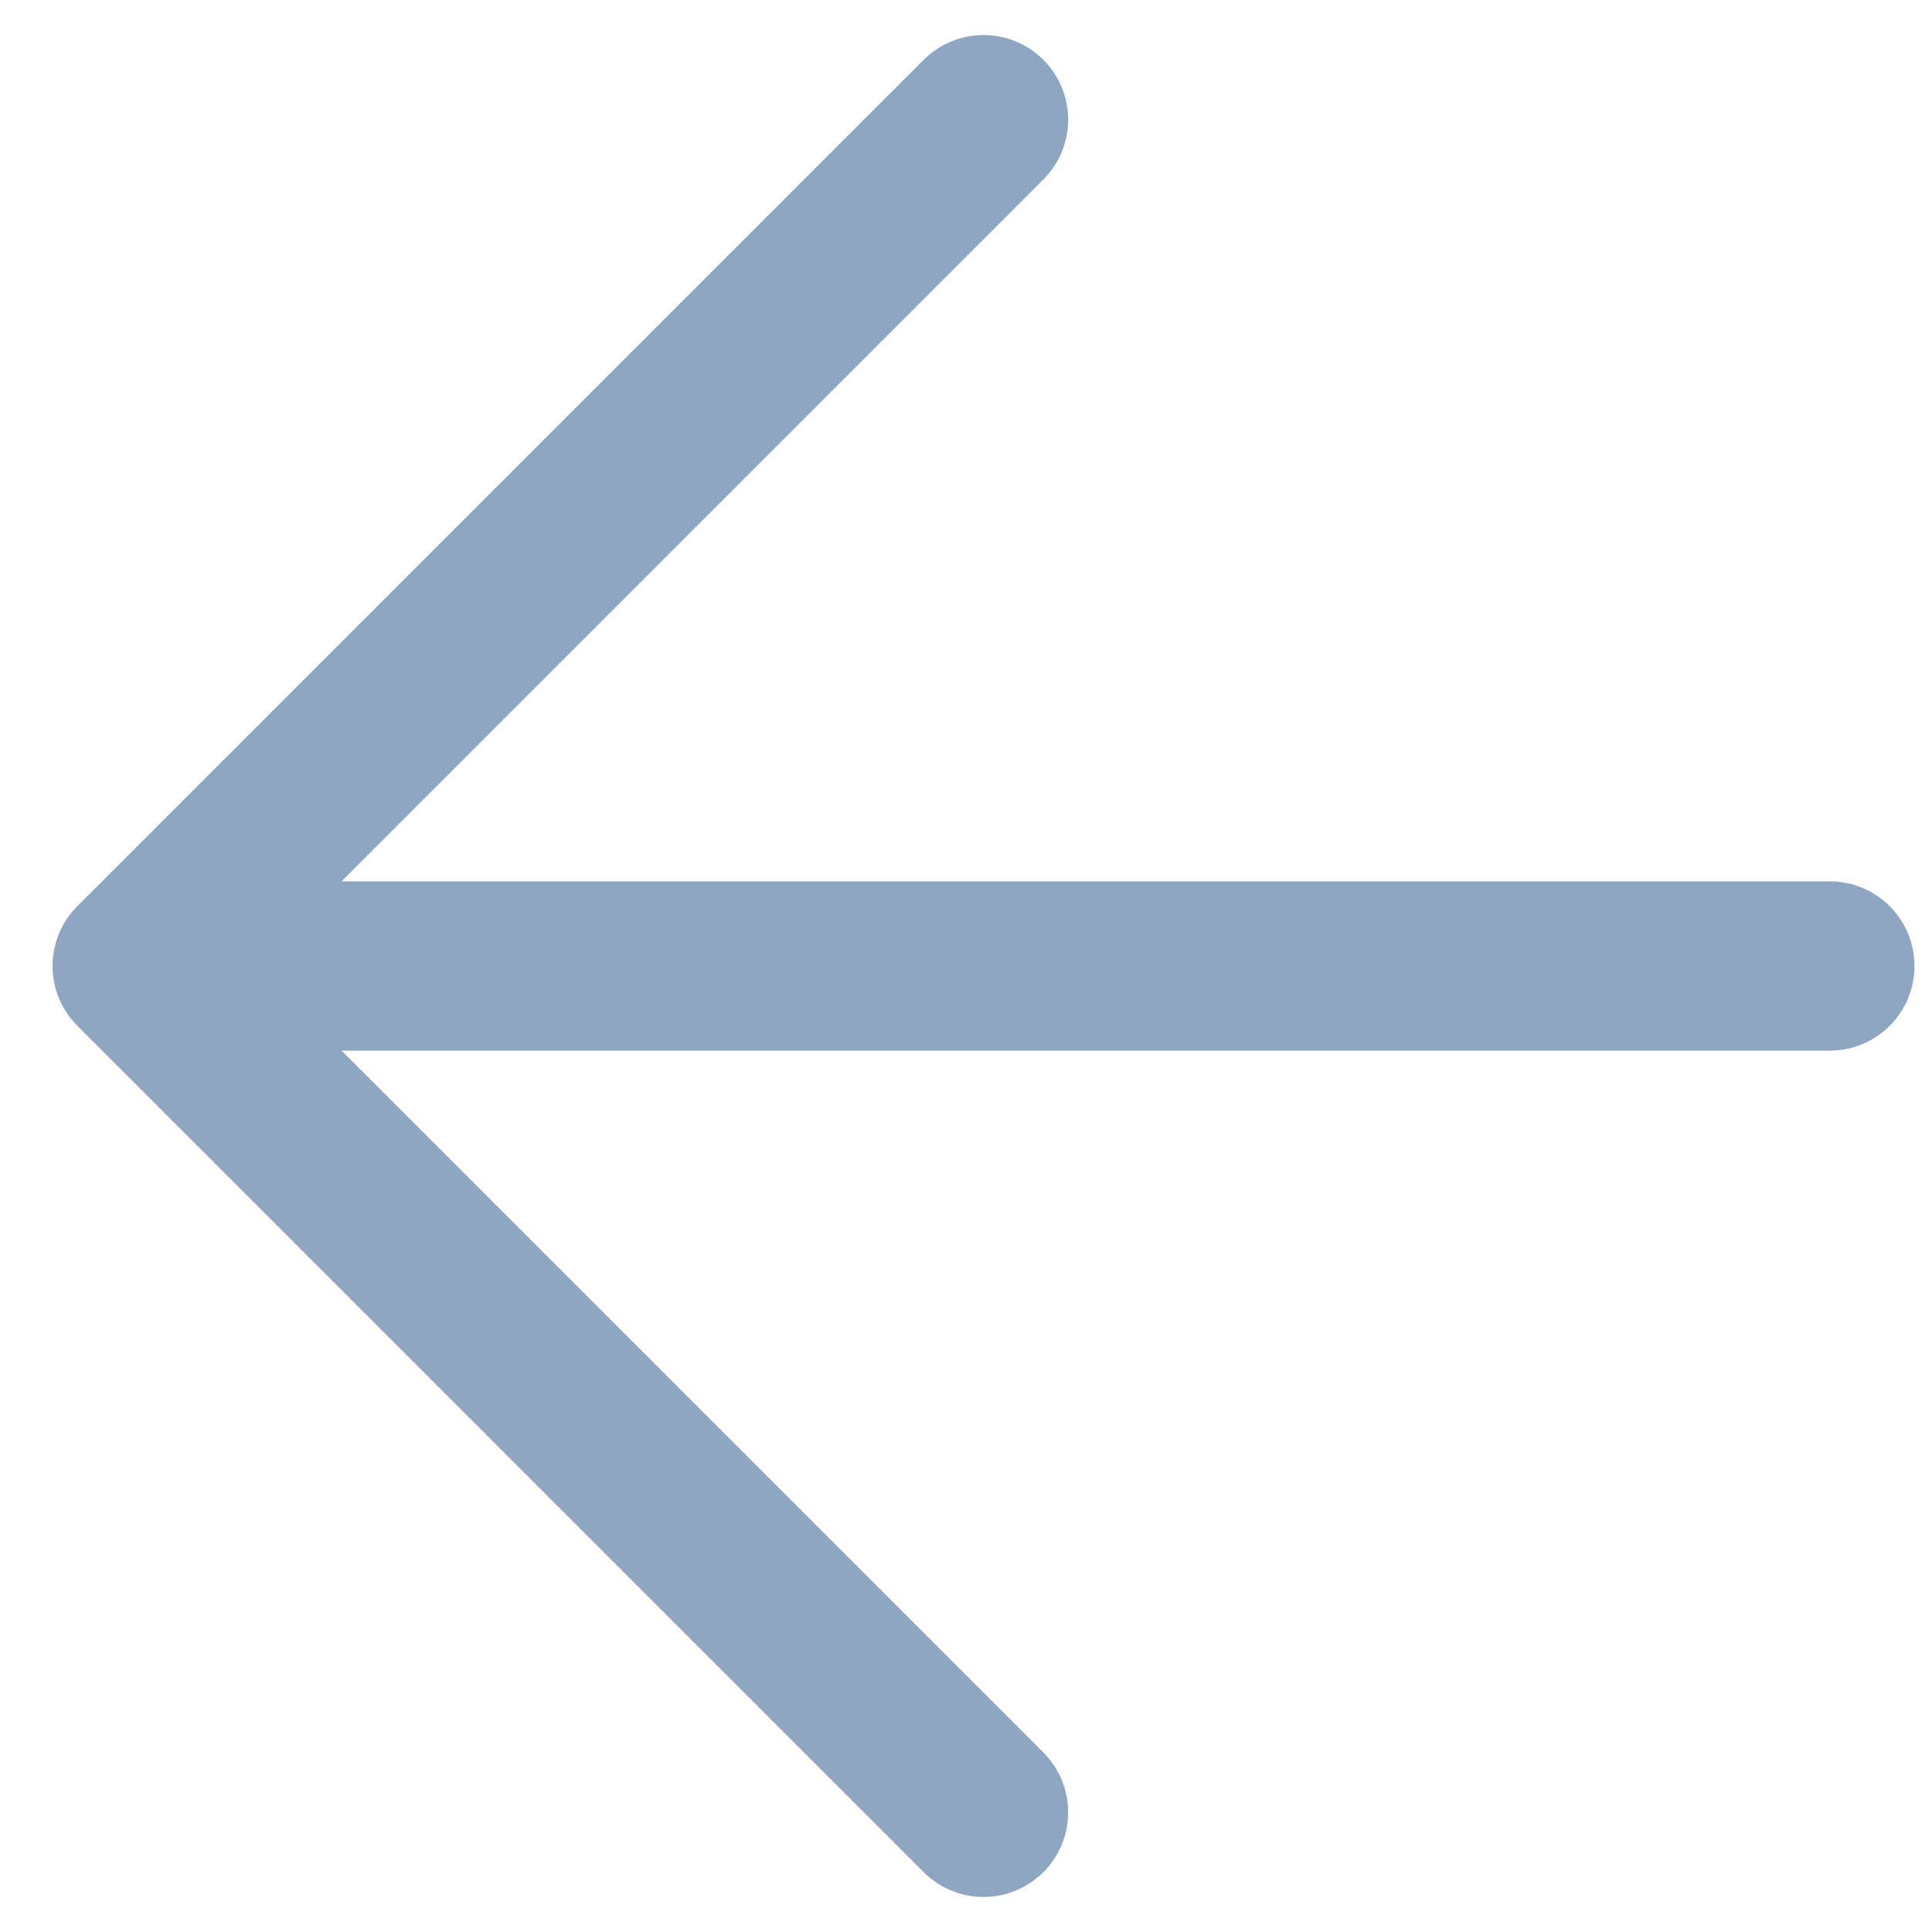
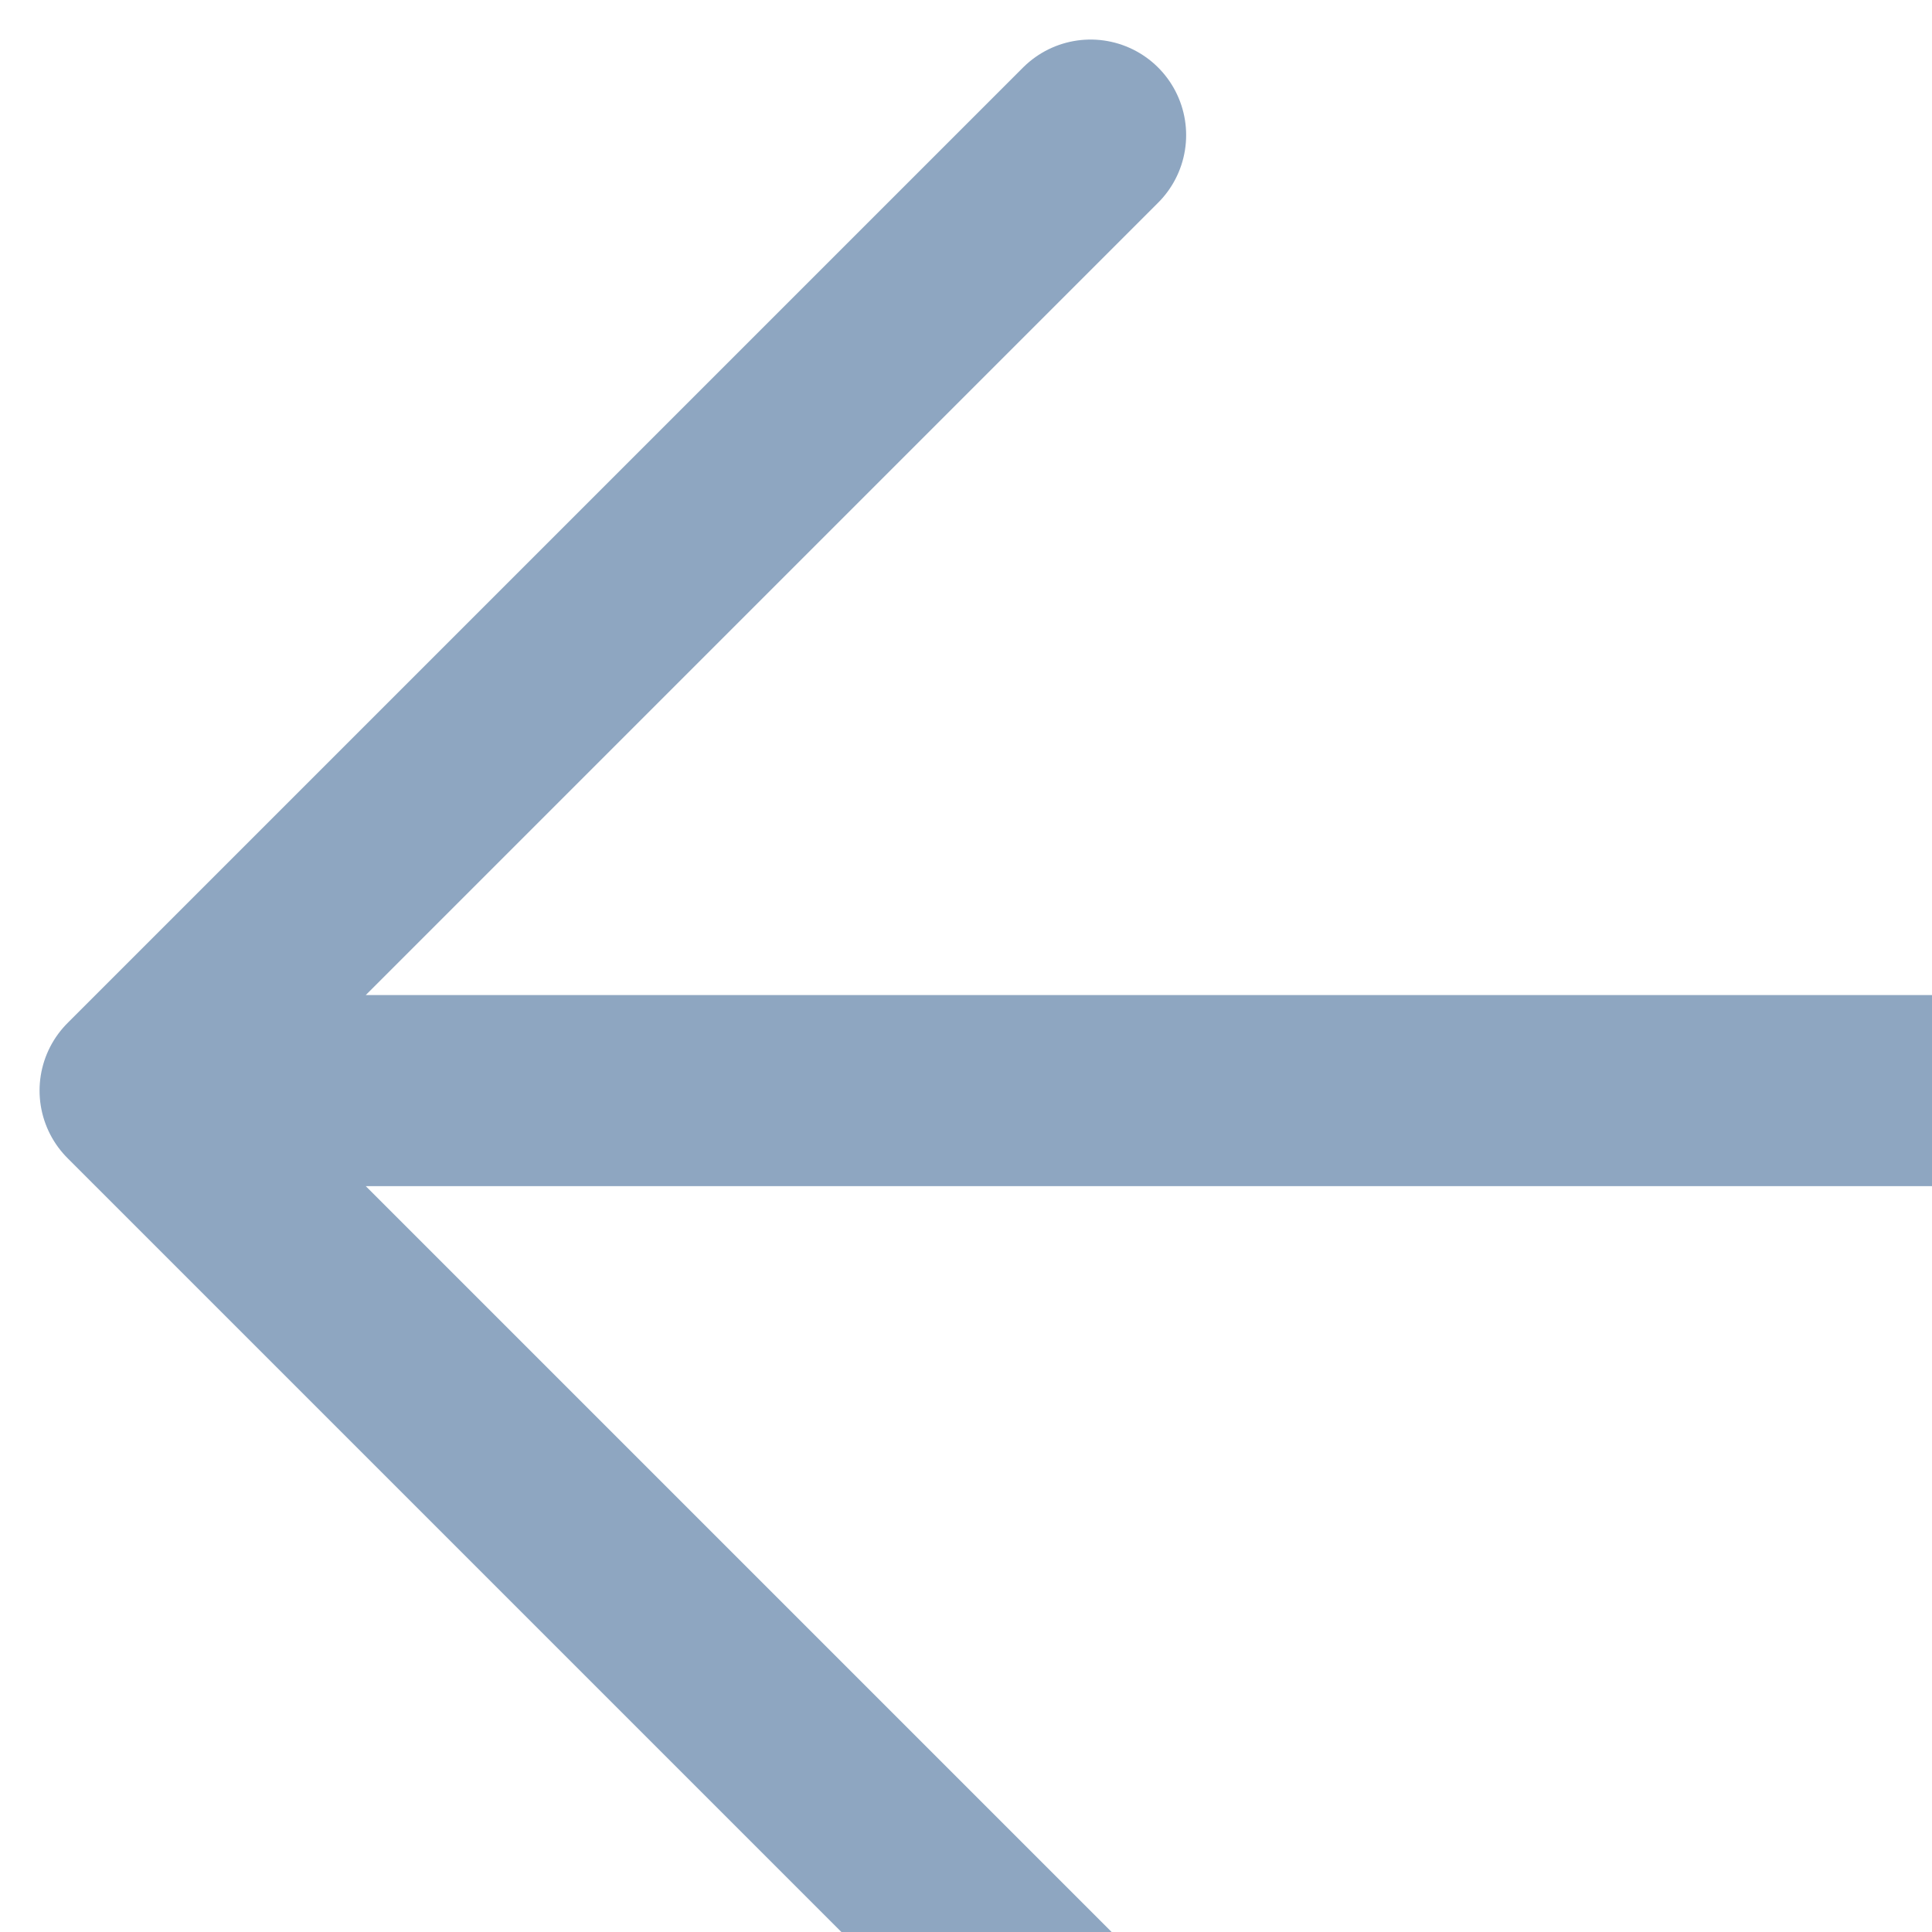
- <svg xmlns="http://www.w3.org/2000/svg" width="10.11" height="10.11" viewBox="0 0 11.207 11.414">
+ <svg xmlns="http://www.w3.org/2000/svg" width="10.11" height="10.11" viewBox="0 0 10.11 10.11">
  <path id="Path_2014" data-name="Path 2014" d="M102,657H92m0,0,5,5m-5-5,5-5" transform="translate(-91.293 -651.293)" fill="none" stroke="#8EA6C1" stroke-linecap="round" stroke-linejoin="round" stroke-width="1" />
</svg>
